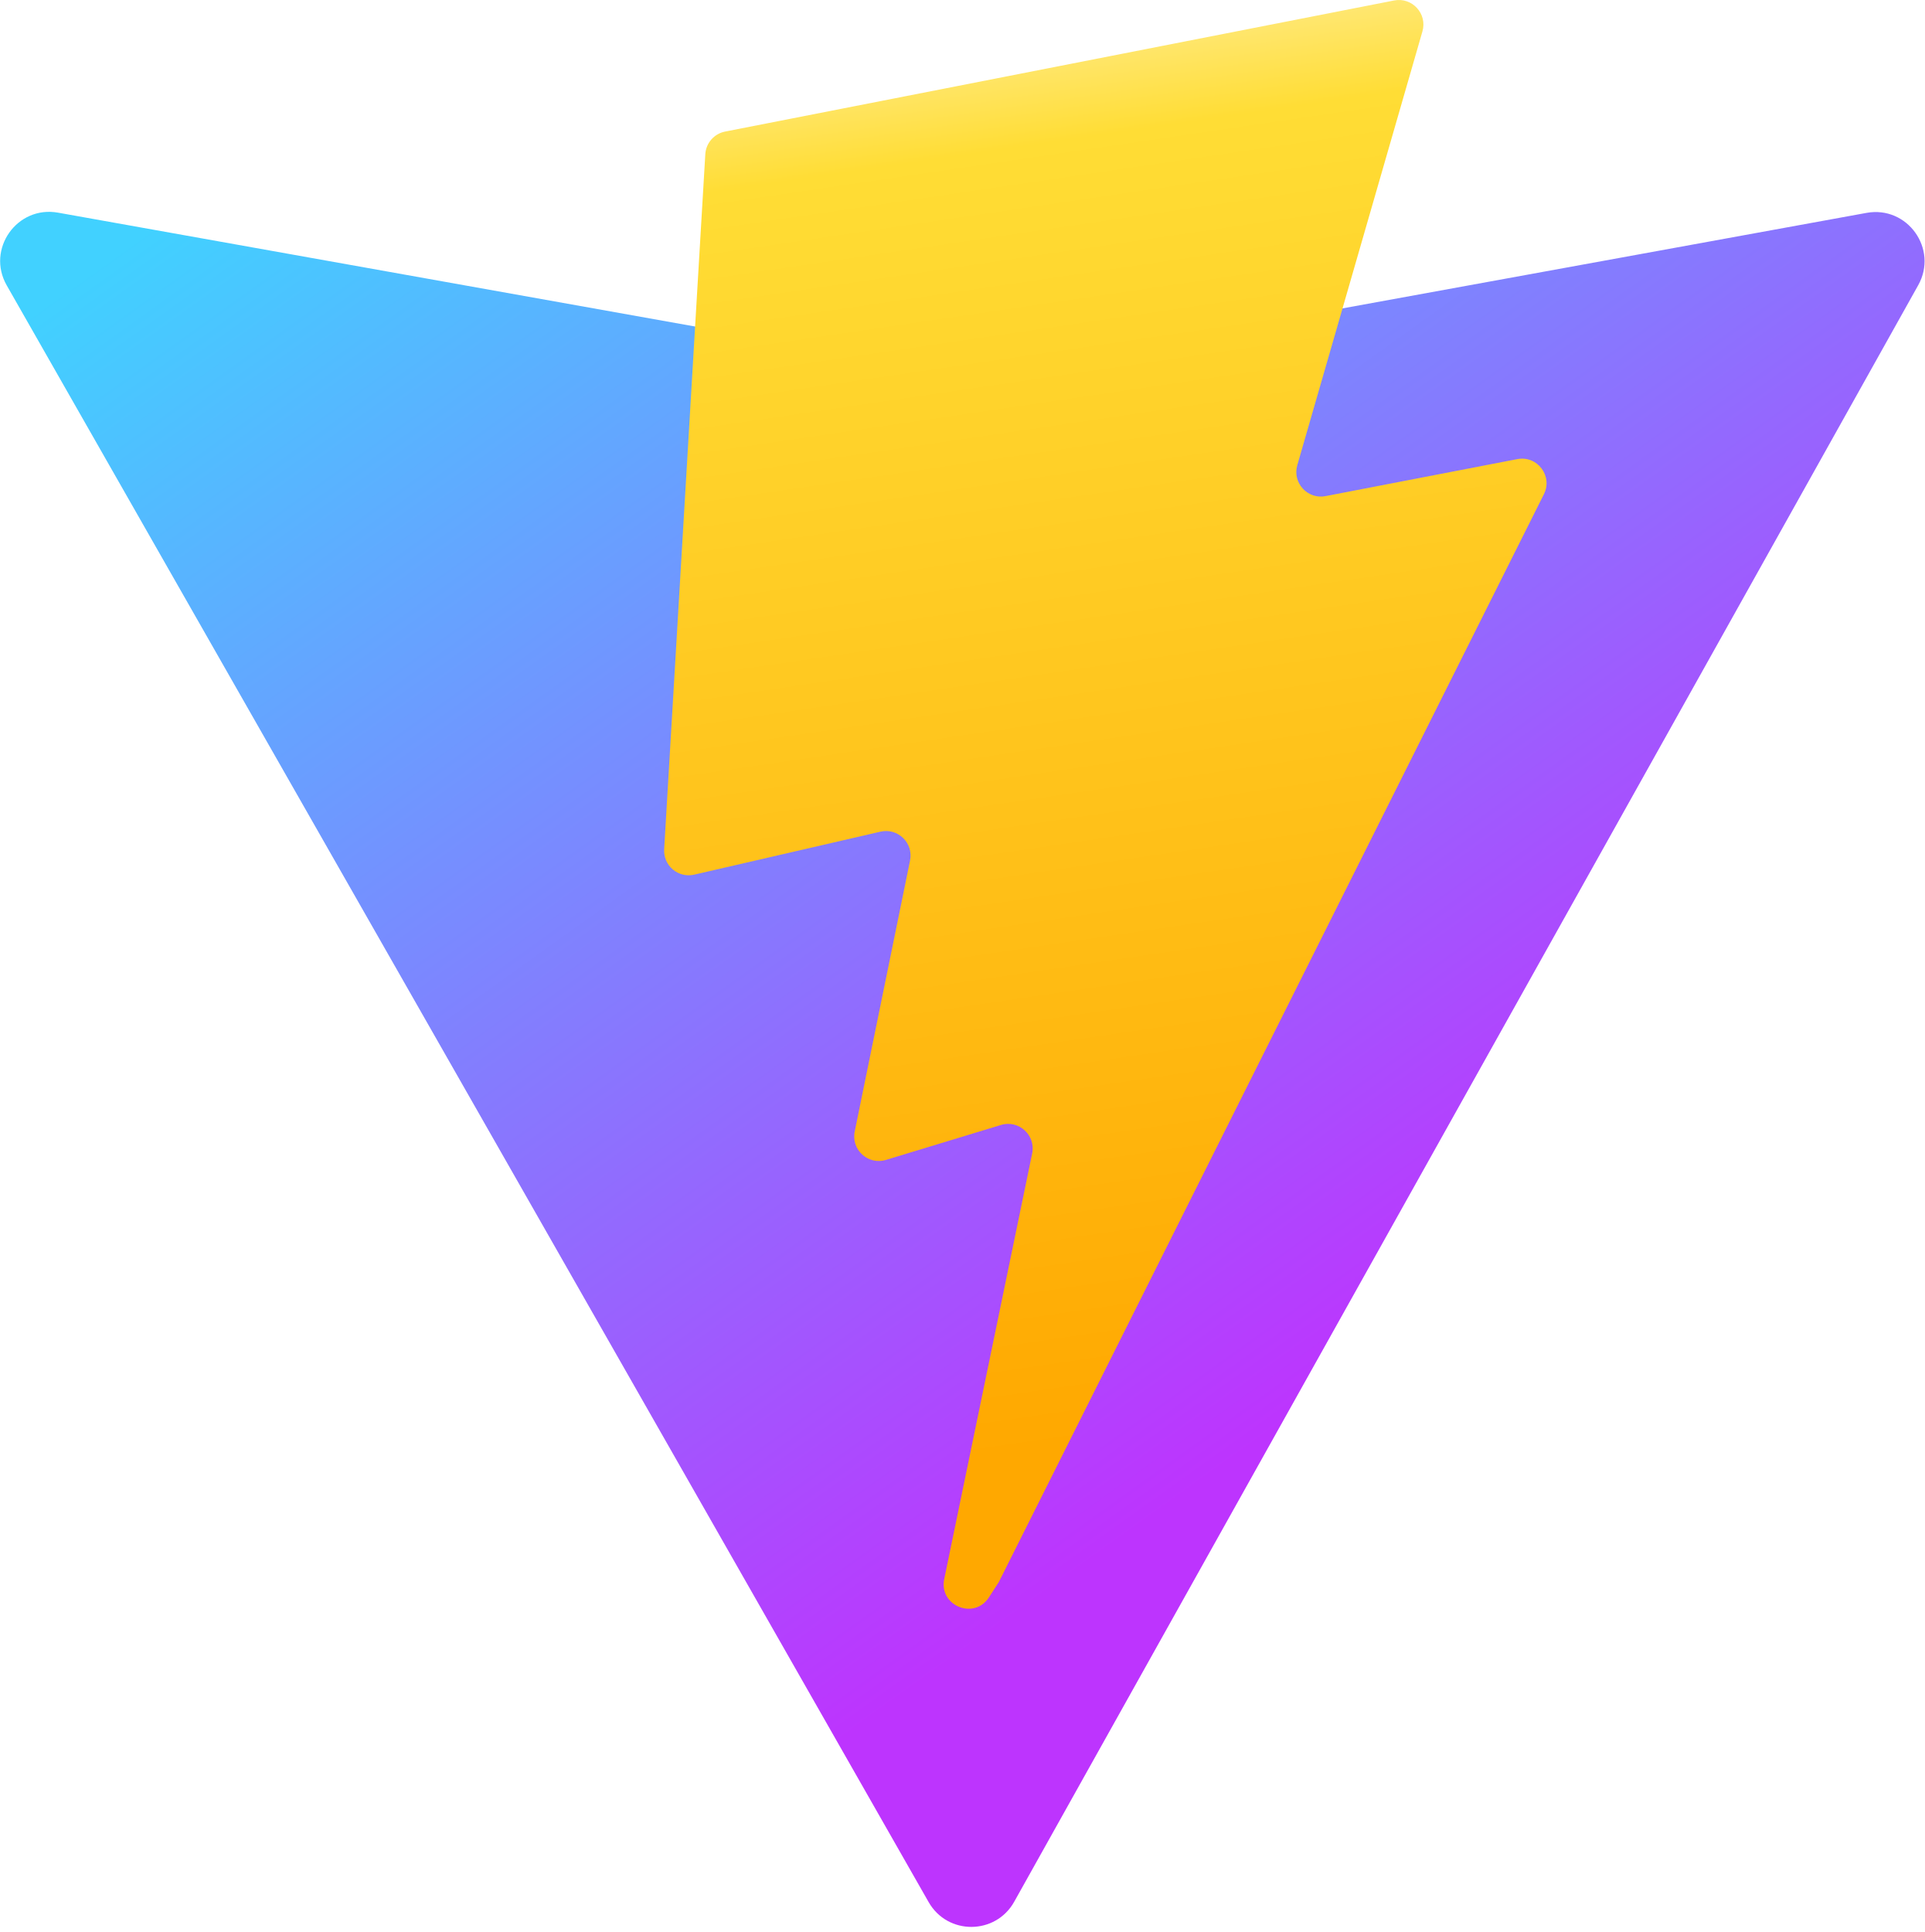
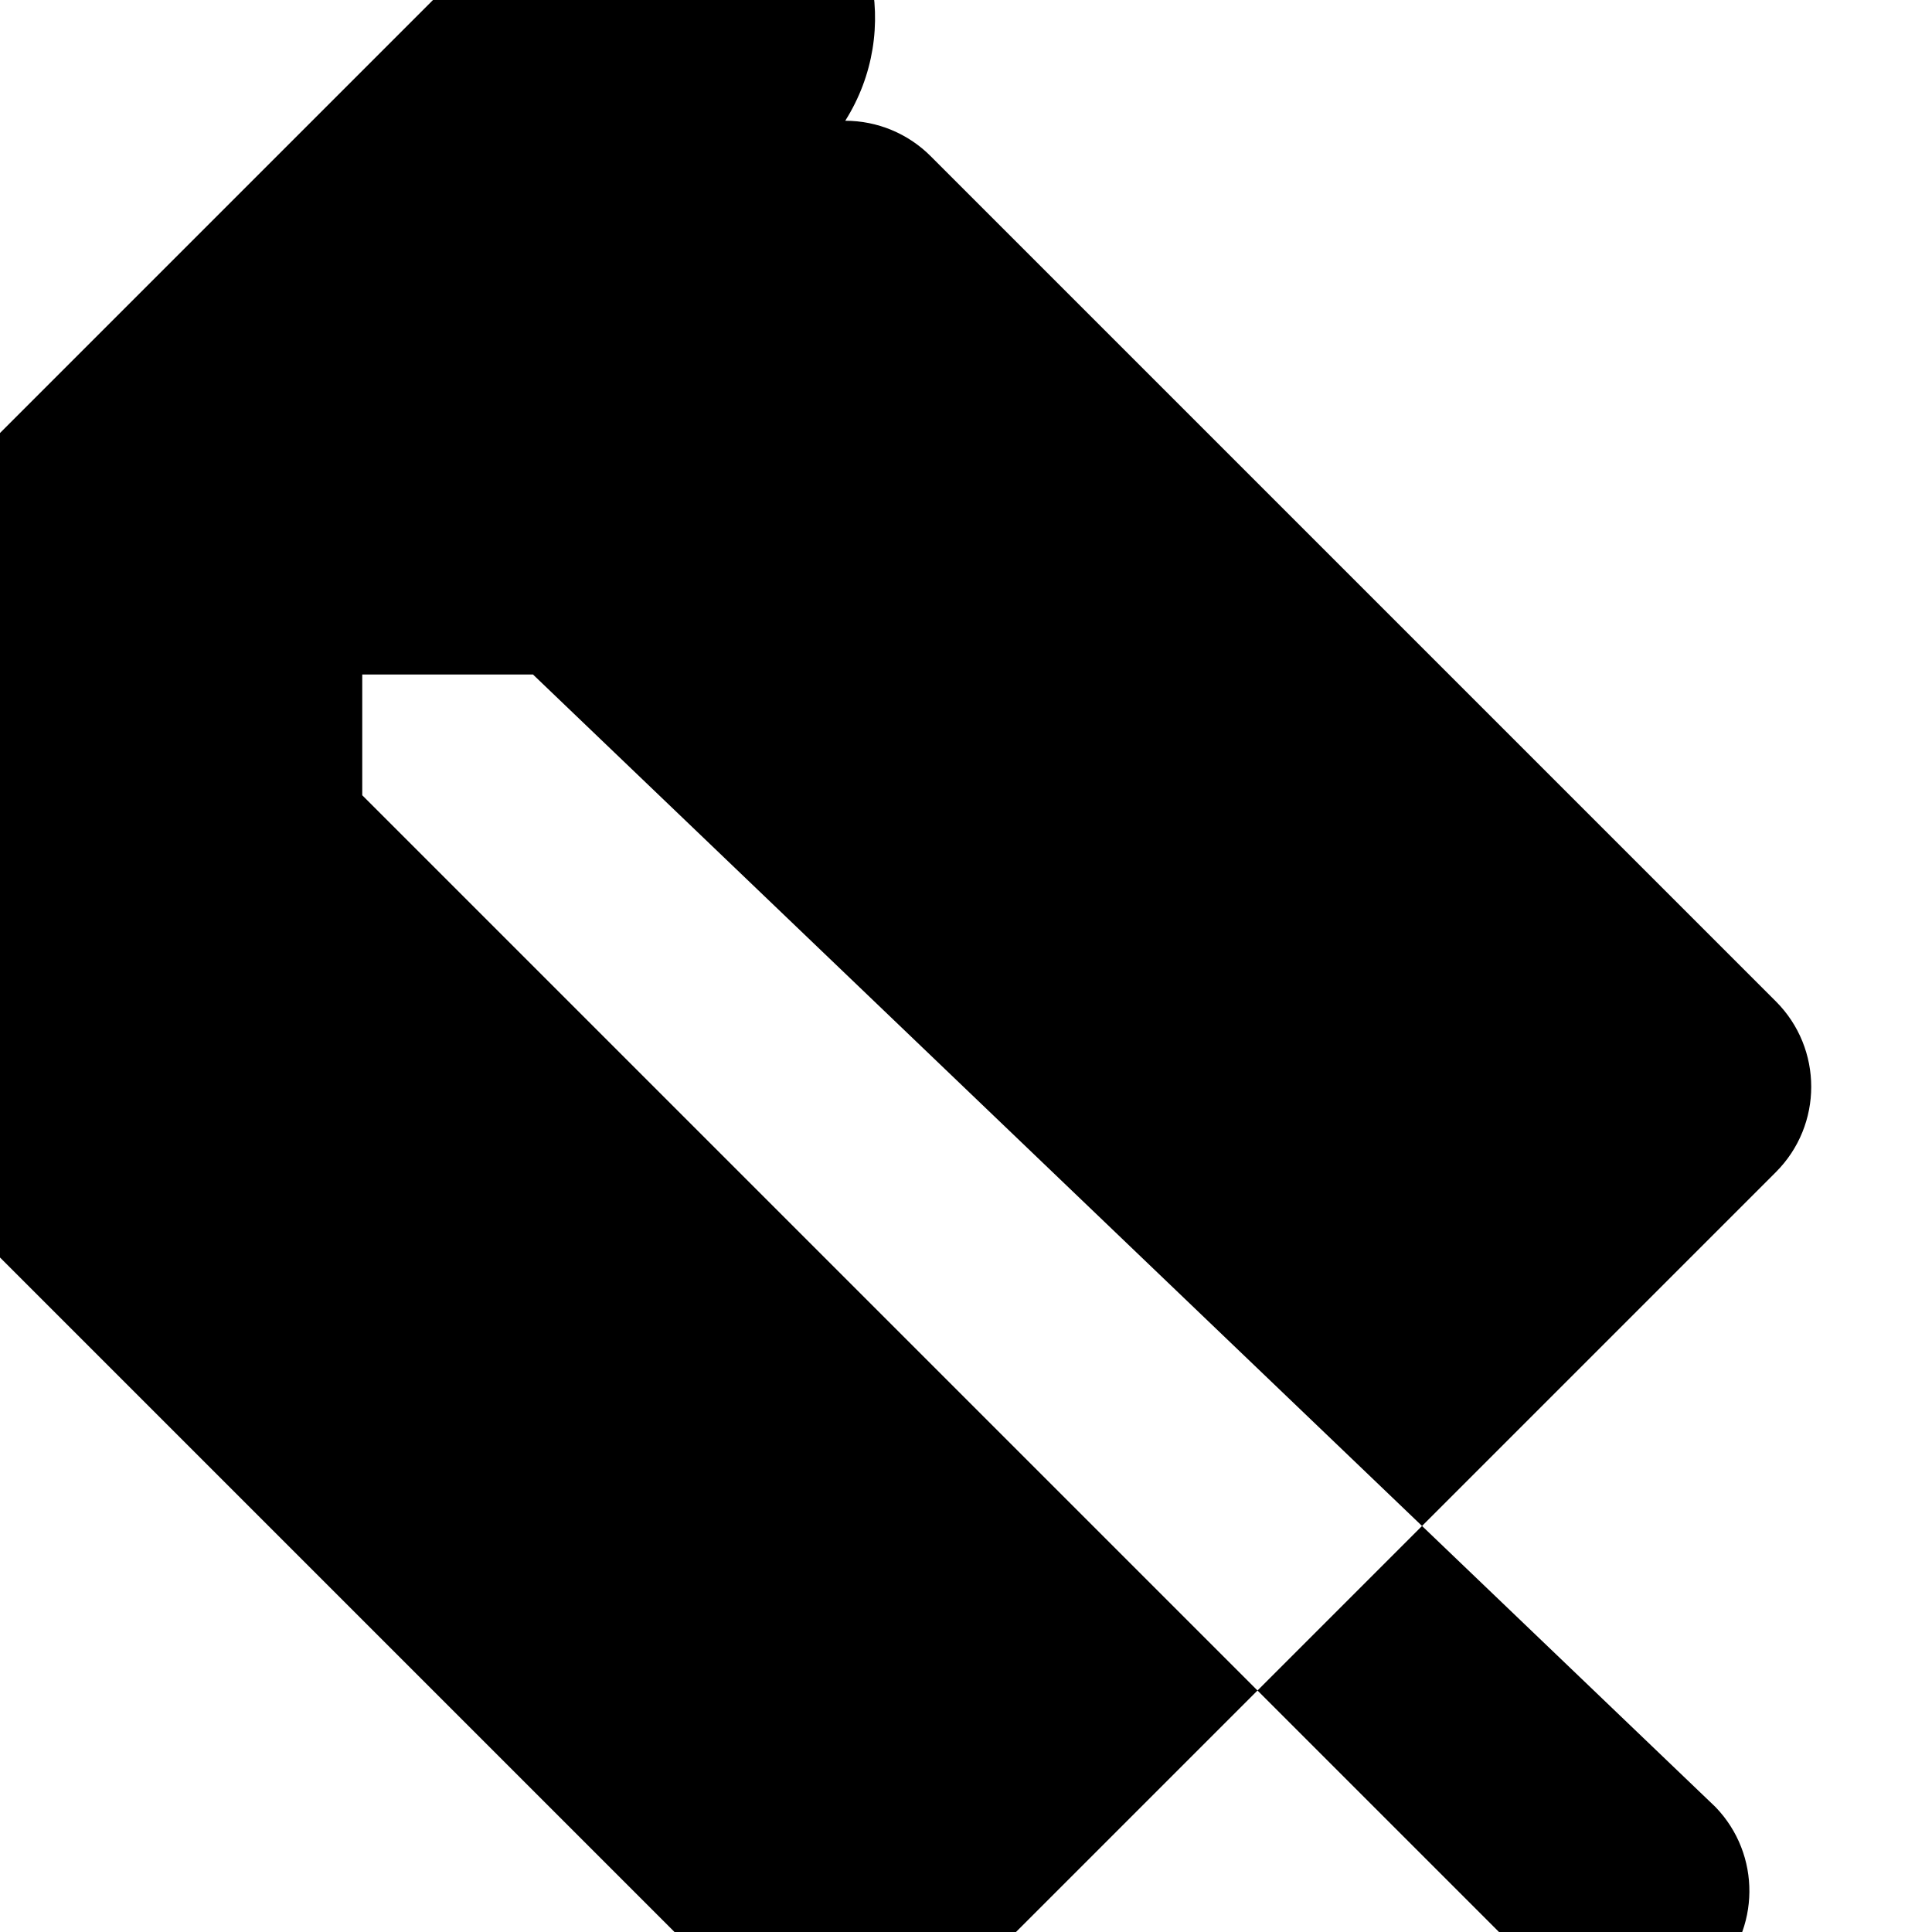
- <svg xmlns="http://www.w3.org/2000/svg" aria-hidden="true" role="img" class="iconify iconify--logos" width="31.88" height="32" preserveAspectRatio="xMidYMid meet" viewBox="0 0 256 257">
-   <defs>
-     <linearGradient id="IconifyId1813088fe1fbc01fb466" x1="-.828%" x2="57.636%" y1="7.652%" y2="78.411%">
-       <stop offset="0%" stop-color="#41D1FF" />
-       <stop offset="100%" stop-color="#BD34FE" />
-     </linearGradient>
-     <linearGradient id="IconifyId1813088fe1fbc01fb467" x1="43.376%" x2="50.316%" y1="2.242%" y2="89.03%">
-       <stop offset="0%" stop-color="#FFEA83" />
-       <stop offset="8.333%" stop-color="#FFDD35" />
-       <stop offset="100%" stop-color="#FFA800" />
-     </linearGradient>
-   </defs>
-   <path fill="url(#IconifyId1813088fe1fbc01fb466)" d="M255.153 37.938L134.897 252.976c-2.483 4.44-8.862 4.466-11.382.048L.875 37.958c-2.746-4.814 1.371-10.646 6.827-9.67l120.385 21.517a6.537 6.537 0 0 0 2.322-.004l117.867-21.483c5.438-.991 9.574 4.796 6.877 9.62Z" />
-   <path fill="url(#IconifyId1813088fe1fbc01fb467)" d="M185.432.063L96.44 17.501a3.268 3.268 0 0 0-2.634 3.014l-5.474 92.456a3.268 3.268 0 0 0 3.997 3.378l24.777-5.718c2.318-.535 4.413 1.507 3.936 3.838l-7.361 36.047c-.495 2.426 1.782 4.5 4.151 3.78l15.304-4.649c2.372-.72 4.652 1.36 4.15 3.788l-11.698 56.621c-.732 3.542 3.979 5.473 5.943 2.437l1.313-2.028l72.516-144.72c1.215-2.423-.88-5.186-3.54-4.672l-25.505 4.922c-2.396.462-4.435-1.77-3.759-4.114l16.646-57.705c.677-2.35-1.37-4.583-3.769-4.113Z" />
+ <svg xmlns="http://www.w3.org/2000/svg" width="100" height="100" fill="currentColor" class="bi bi-tag" viewBox="0 0 16 16">
+   <path d="M3 2v4.586l9.793 9.793a1 1 0 0 0 1.414-1.414L4.414 5.586H3a1 1 0 0 1-1-1V2a1 1 0 0 1 1-1h4a1 1 0 0 1 .707.293l7 7a1 1 0 0 1 0 1.414l-7 7a1 1 0 0 1-1.414 0l-9-9a1 1 0 0 1 0-1.414l7-7A1 1 0 0 1 7 1H3a1 1 0 0 0-1 1z" />
+   <path d="M4.5 3.5a1 1 0 1 0-2 0 1 1 0 0 0 2 0z" />
</svg>
